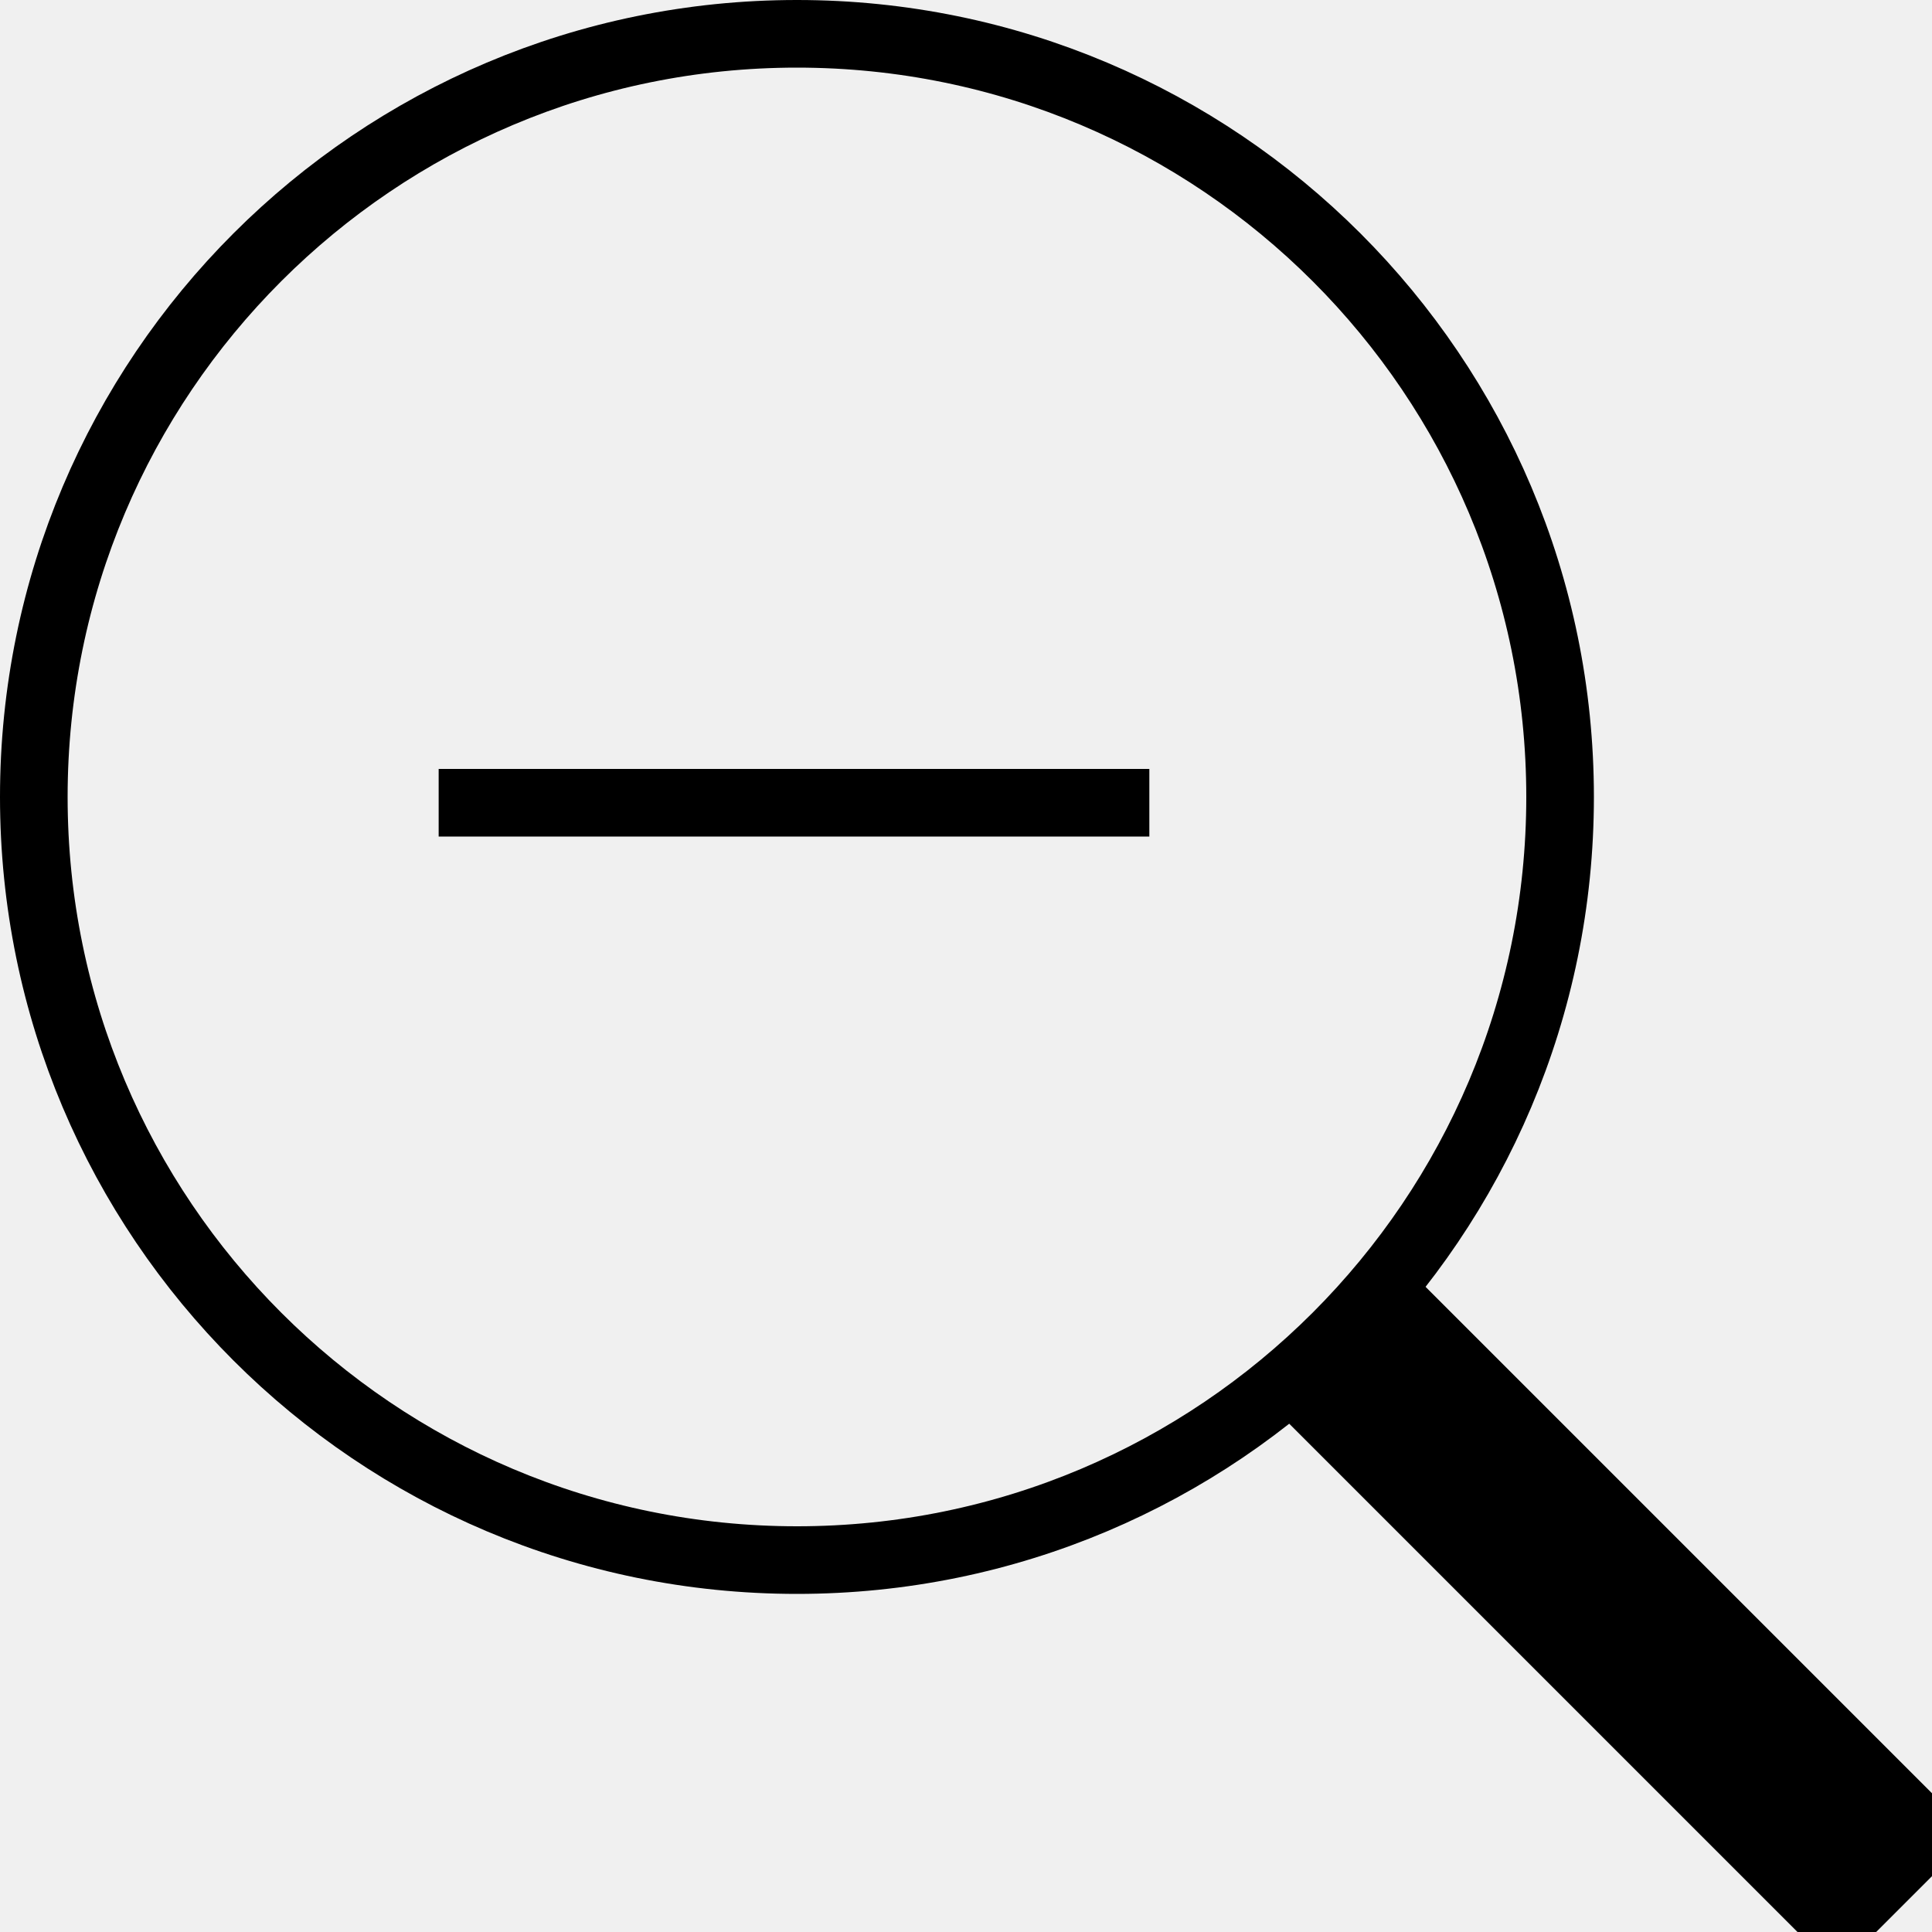
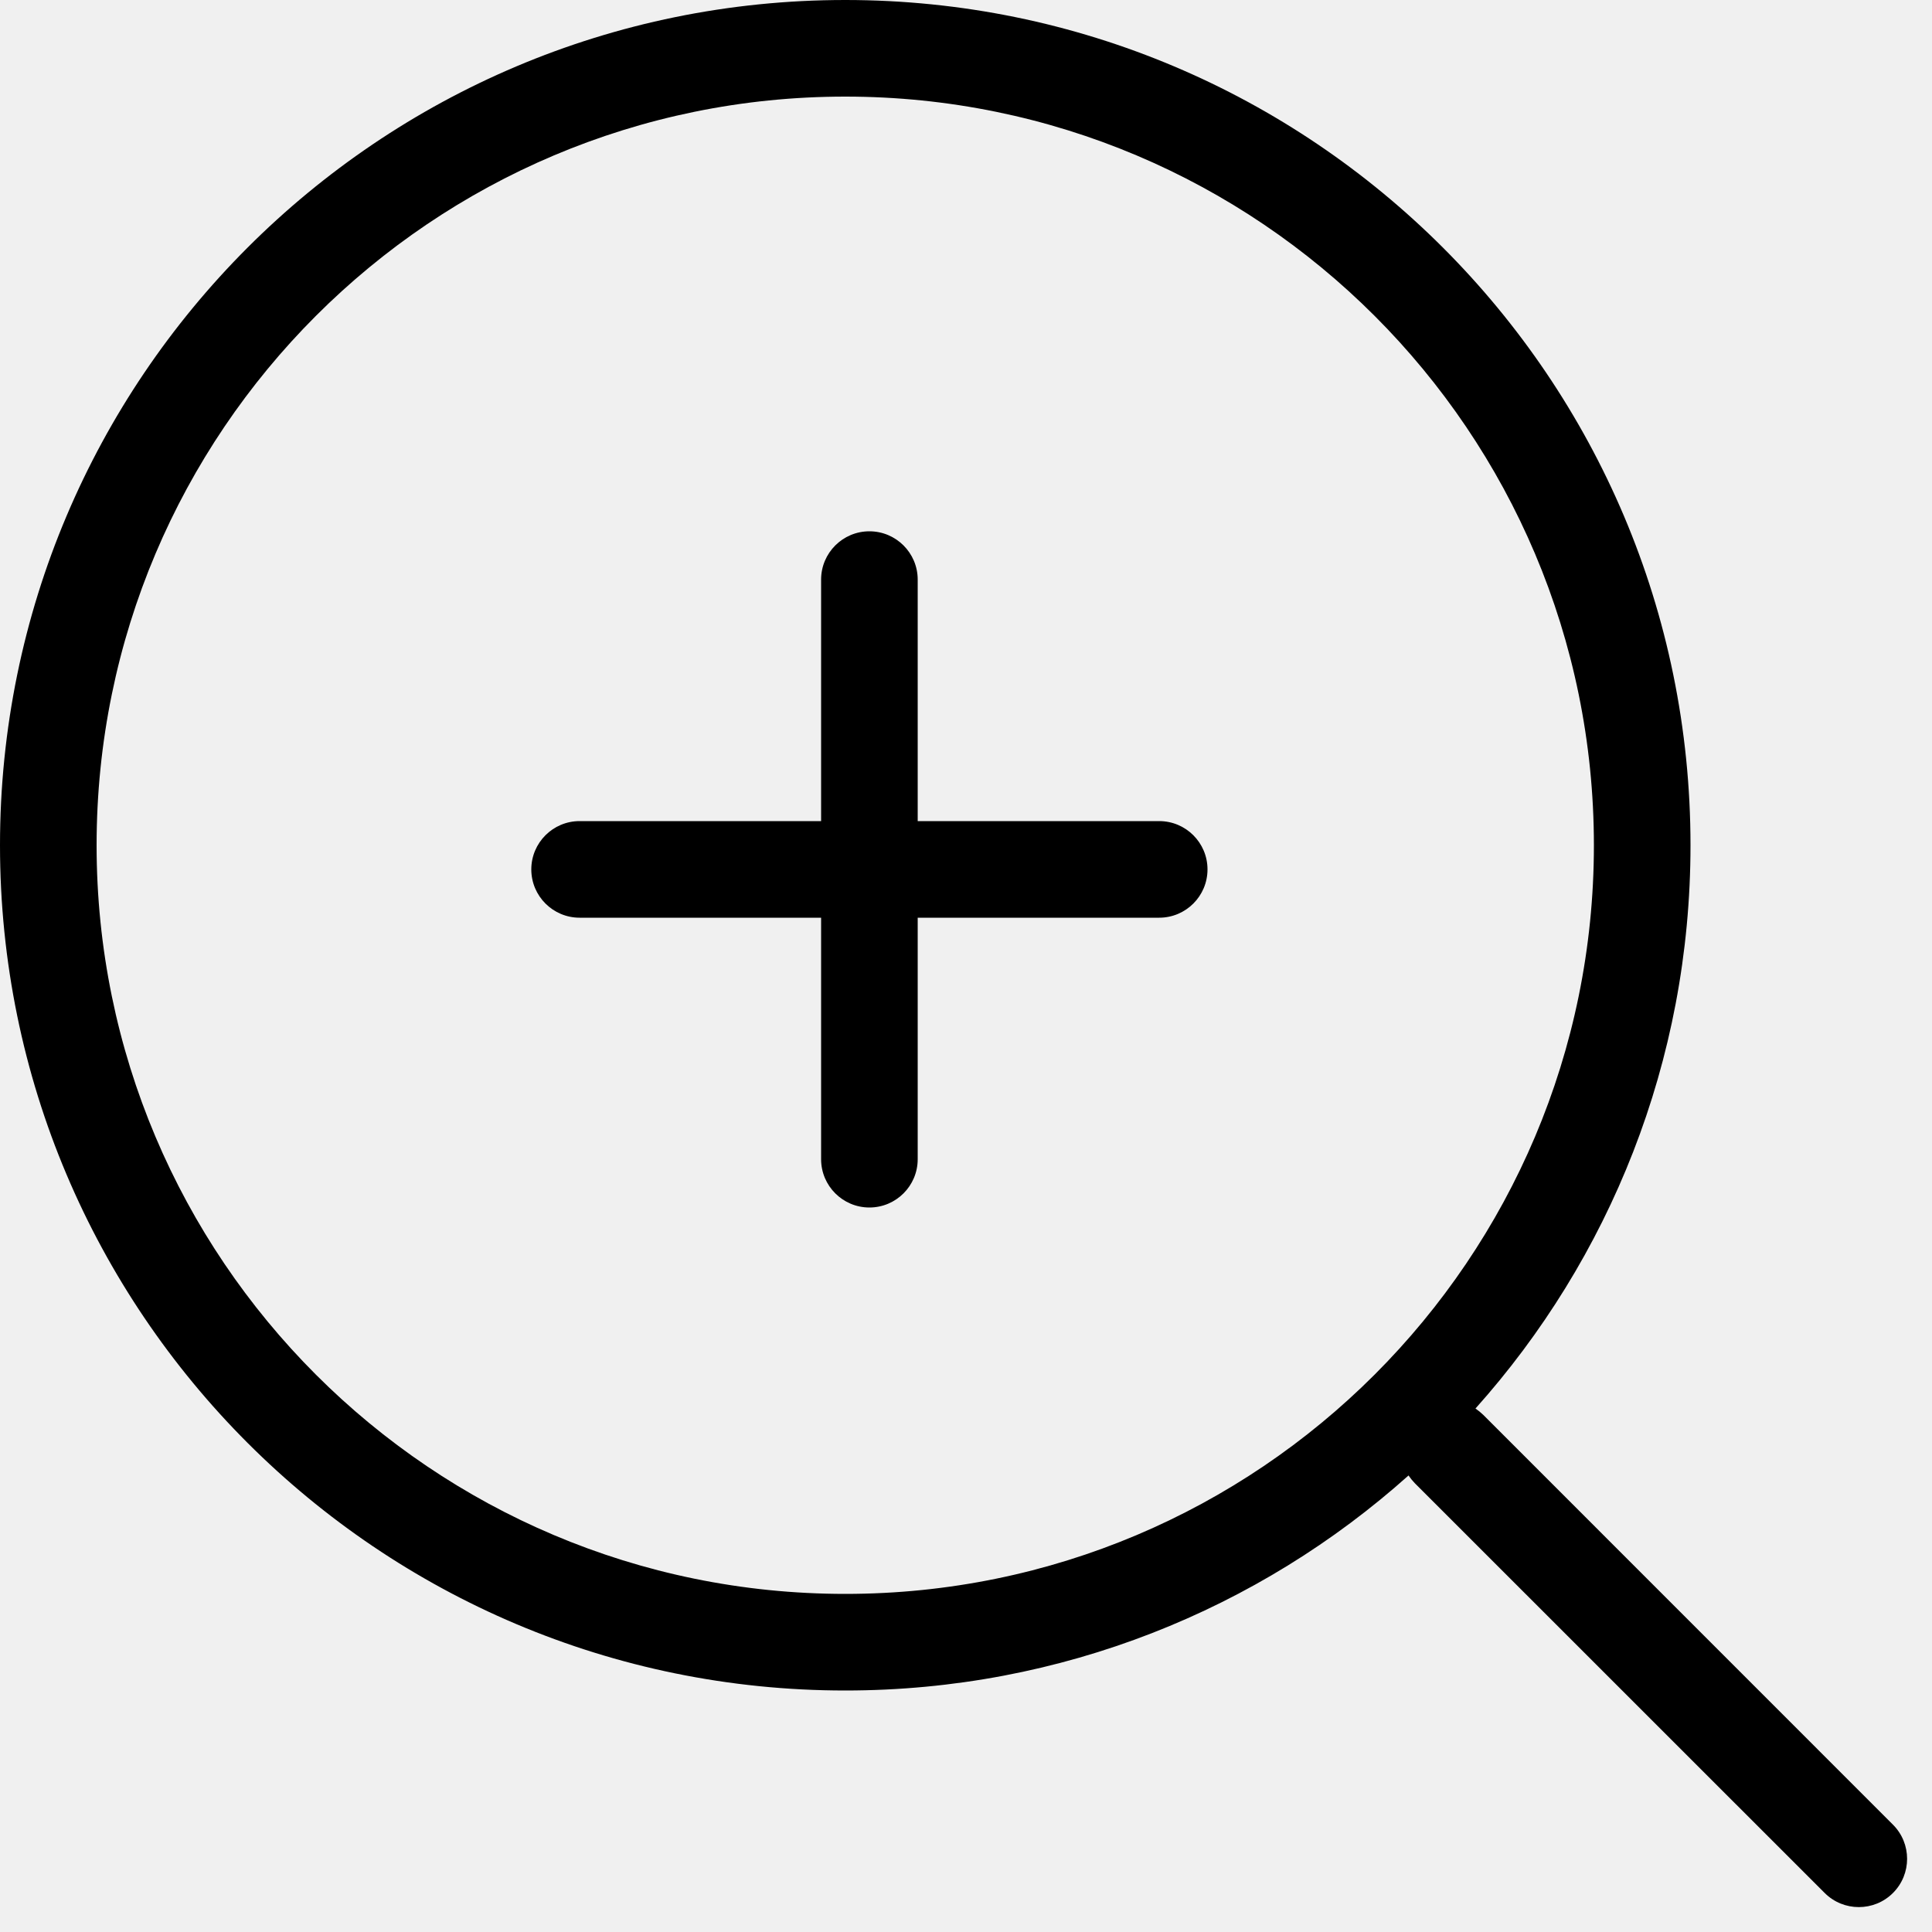
- <svg xmlns="http://www.w3.org/2000/svg" width="20" height="20">
-   <g>
-     <rect fill="none" id="canvas_background" height="22" width="22" y="-1" x="-1" />
-     <g display="none" id="canvasGrid">
-       <rect id="svg_2" fill="url(#gridpattern)" stroke-width="0" y="0" x="0" height="100%" width="100%" />
-     </g>
+ <svg xmlns="http://www.w3.org/2000/svg" width="20" height="20" viewBox="0 0 20 20" fill="none">
+   <g clip-path="url(#clip0_806_694)">
+     <path fill-rule="evenodd" clip-rule="evenodd" d="M16.5 8.75C16.5 13.03 13.03 16.5 8.75 16.5C4.47 16.5 1 13.03 1 8.75C1 4.47 4.47 1 8.75 1C13.03 1 16.5 4.47 16.5 8.75ZM14.581 15.274C13.034 16.658 10.99 17.5 8.75 17.5C3.918 17.5 0 13.582 0 8.75C0 3.918 3.918 0 8.75 0C13.582 0 17.5 3.918 17.5 8.75C17.5 10.99 16.658 13.034 15.274 14.581C15.302 14.6 15.329 14.622 15.354 14.646L19.596 18.889C19.791 19.084 19.791 19.401 19.596 19.596C19.401 19.791 19.084 19.791 18.889 19.596L14.646 15.354C14.622 15.329 14.6 15.302 14.581 15.274Z" fill="black" />
+     <path fill-rule="evenodd" clip-rule="evenodd" d="M9.5 6C9.5 5.724 9.276 5.5 9 5.5C8.724 5.5 8.5 5.724 8.5 6V8.5H6C5.724 8.5 5.5 8.724 5.5 9C5.5 9.276 5.724 9.5 6 9.5H8.5V12C8.5 12.276 8.724 12.5 9 12.5C9.276 12.5 9.5 12.276 9.5 12V9.5H12C12.276 9.5 12.5 9.276 12.5 9C12.5 8.724 12.276 8.5 12 8.5H9.5V6Z" fill="black" />
  </g>
-   <g>
-     <ellipse stroke="#000" ry="7.9" rx="7.9" id="svg_9" cy="8.25" cx="8.25" fill-opacity="null" stroke-opacity="null" stroke-width="0.7" fill="none" />
-     <line stroke="#000" stroke-linecap="null" stroke-linejoin="null" id="svg_11" y2="19.7" x2="19.722" y1="13.836" x1="13.858" fill-opacity="null" stroke-opacity="null" stroke-width="2" fill="none" />
-     <line stroke-linecap="null" stroke-linejoin="null" id="svg_13" y2="8.31" x2="11.898" y1="8.31" x1="4.541" fill-opacity="null" stroke-width="0.7" stroke="#000000" fill="none" />
-   </g>
+   <defs>
+     <clipPath id="clip0_806_694">
+       <rect width="20" height="20" fill="white" />
+     </clipPath>
+   </defs>
</svg>
